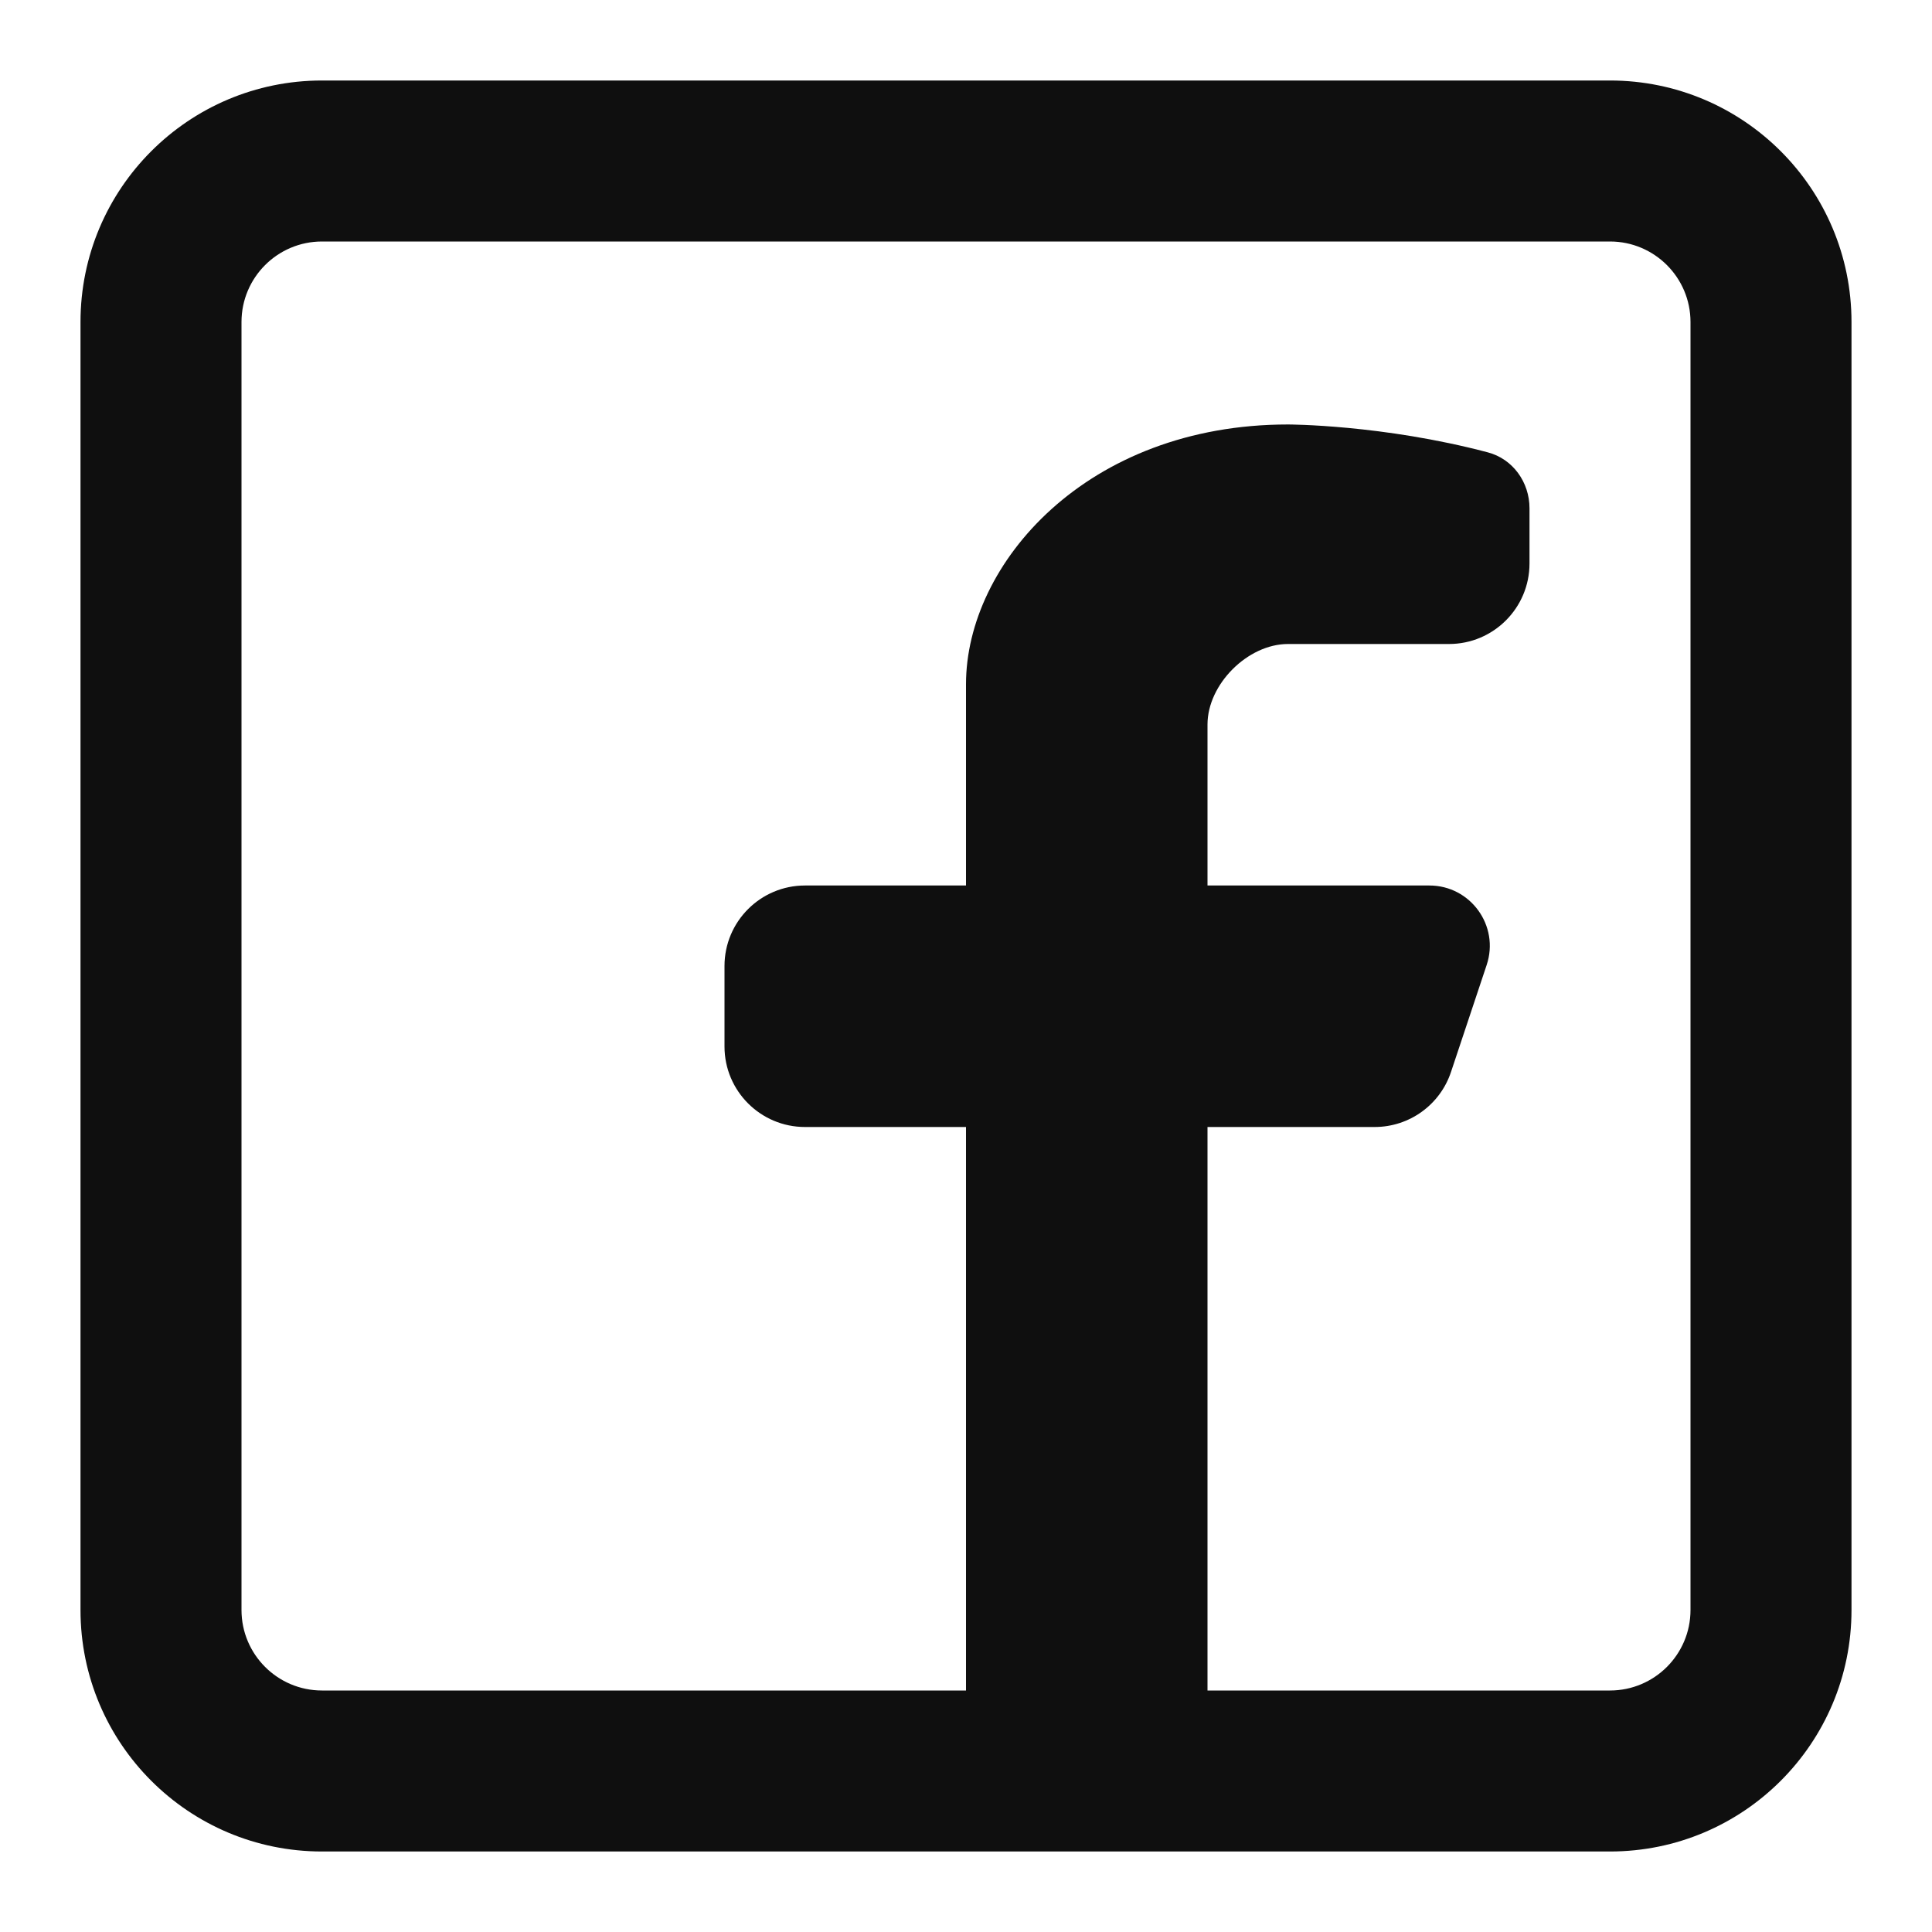
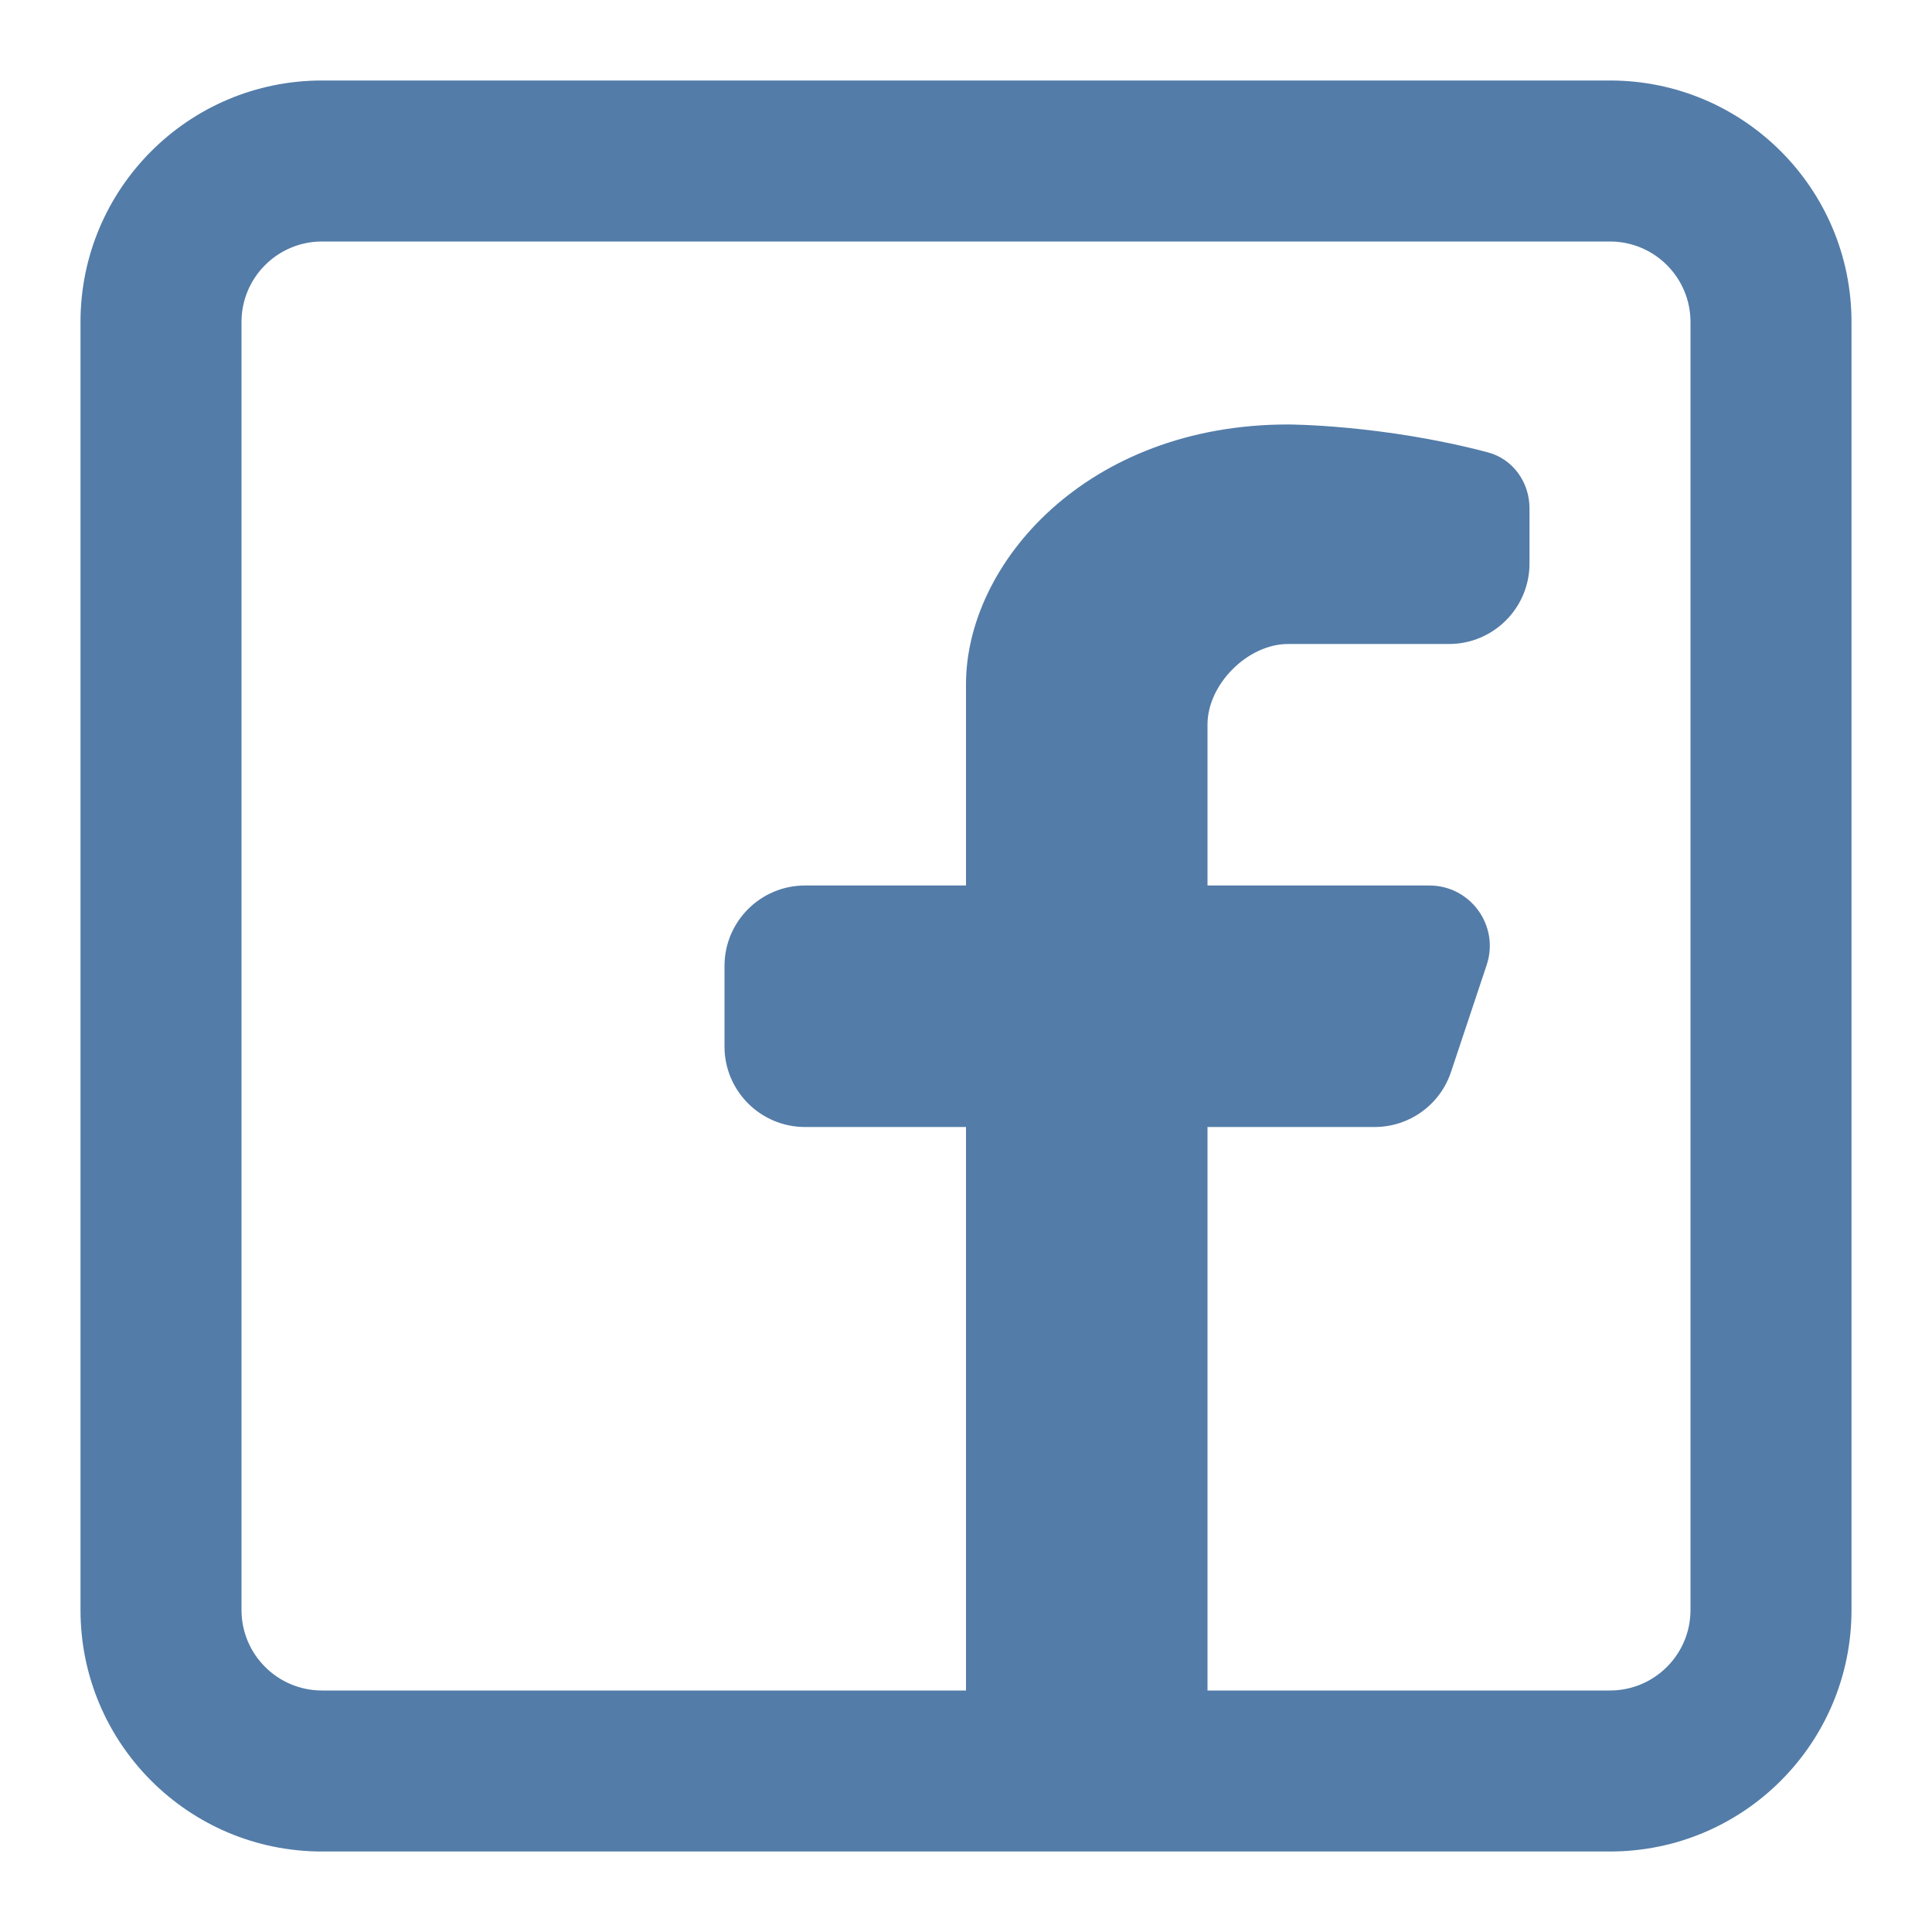
<svg xmlns="http://www.w3.org/2000/svg" width="800px" height="800px" viewBox="0 0 24 24" fill="none">
-   <path fill-rule="evenodd" clip-rule="evenodd" d="M20 1C21.657 1 23 2.343 23 4V20C23 21.657 21.657 23 20 23H4C2.343 23 1 21.657 1 20V4C1 2.343 2.343 1 4 1H20ZM20 3C20.552 3 21 3.448 21 4V20C21 20.552 20.552 21 20 21H15V14H17.076C17.507 14 17.889 13.725 18.025 13.316L18.468 11.987C18.63 11.501 18.268 11 17.756 11H15V9C15 8.5 15.5 8 16 8H18C18.552 8 19 7.552 19 7V6.314C19 5.991 18.794 5.701 18.481 5.619C17.171 5.273 16 5.273 16 5.273C13.5 5.273 12 7 12 8.5V11H10C9.448 11 9 11.448 9 12V13C9 13.552 9.448 14 10 14H12V21H4C3.448 21 3 20.552 3 20V4C3 3.448 3.448 3 4 3H20Z" fill="#0F0F0F" />
+   <path fill-rule="evenodd" clip-rule="evenodd" d="M20 1C21.657 1 23 2.343 23 4V20C23 21.657 21.657 23 20 23H4C2.343 23 1 21.657 1 20V4C1 2.343 2.343 1 4 1H20ZM20 3C20.552 3 21 3.448 21 4V20C21 20.552 20.552 21 20 21H15V14H17.076C17.507 14 17.889 13.725 18.025 13.316L18.468 11.987C18.63 11.501 18.268 11 17.756 11H15V9C15 8.5 15.5 8 16 8H18C18.552 8 19 7.552 19 7V6.314C19 5.991 18.794 5.701 18.481 5.619C17.171 5.273 16 5.273 16 5.273C13.5 5.273 12 7 12 8.5V11H10C9.448 11 9 11.448 9 12V13C9 13.552 9.448 14 10 14H12V21H4C3.448 21 3 20.552 3 20V4C3 3.448 3.448 3 4 3H20Z" fill="#537CA8" />
</svg>
